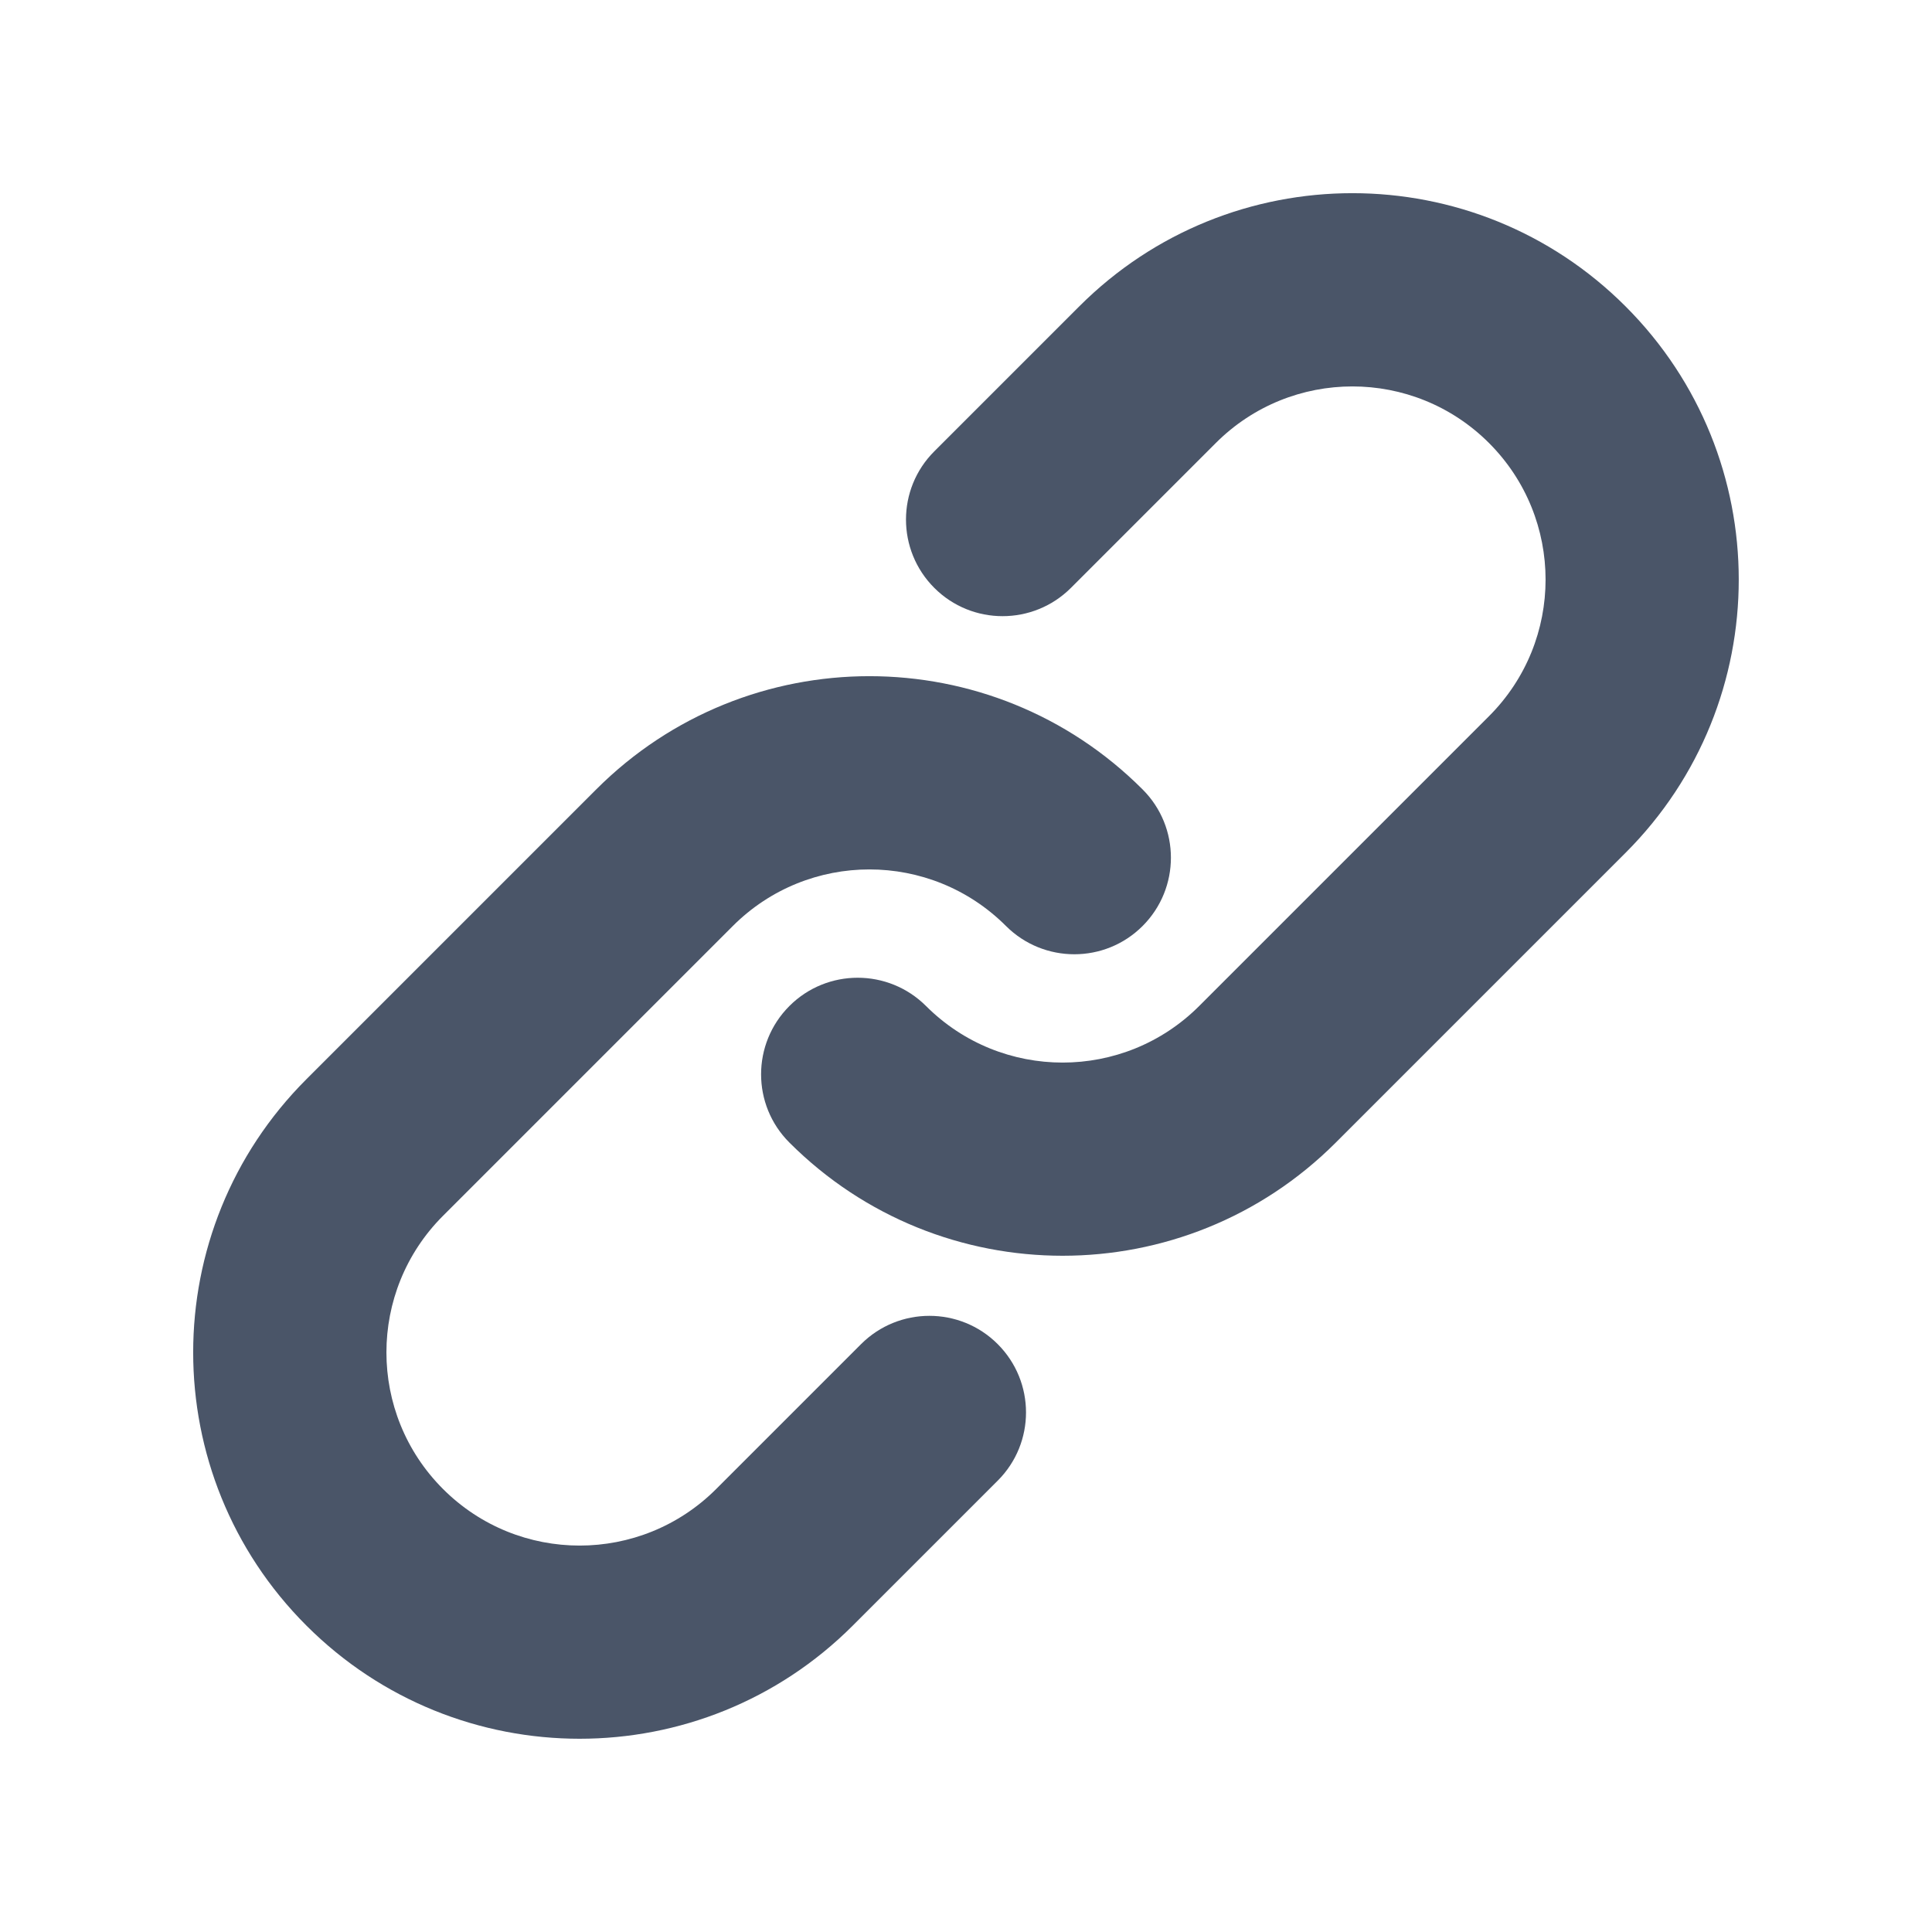
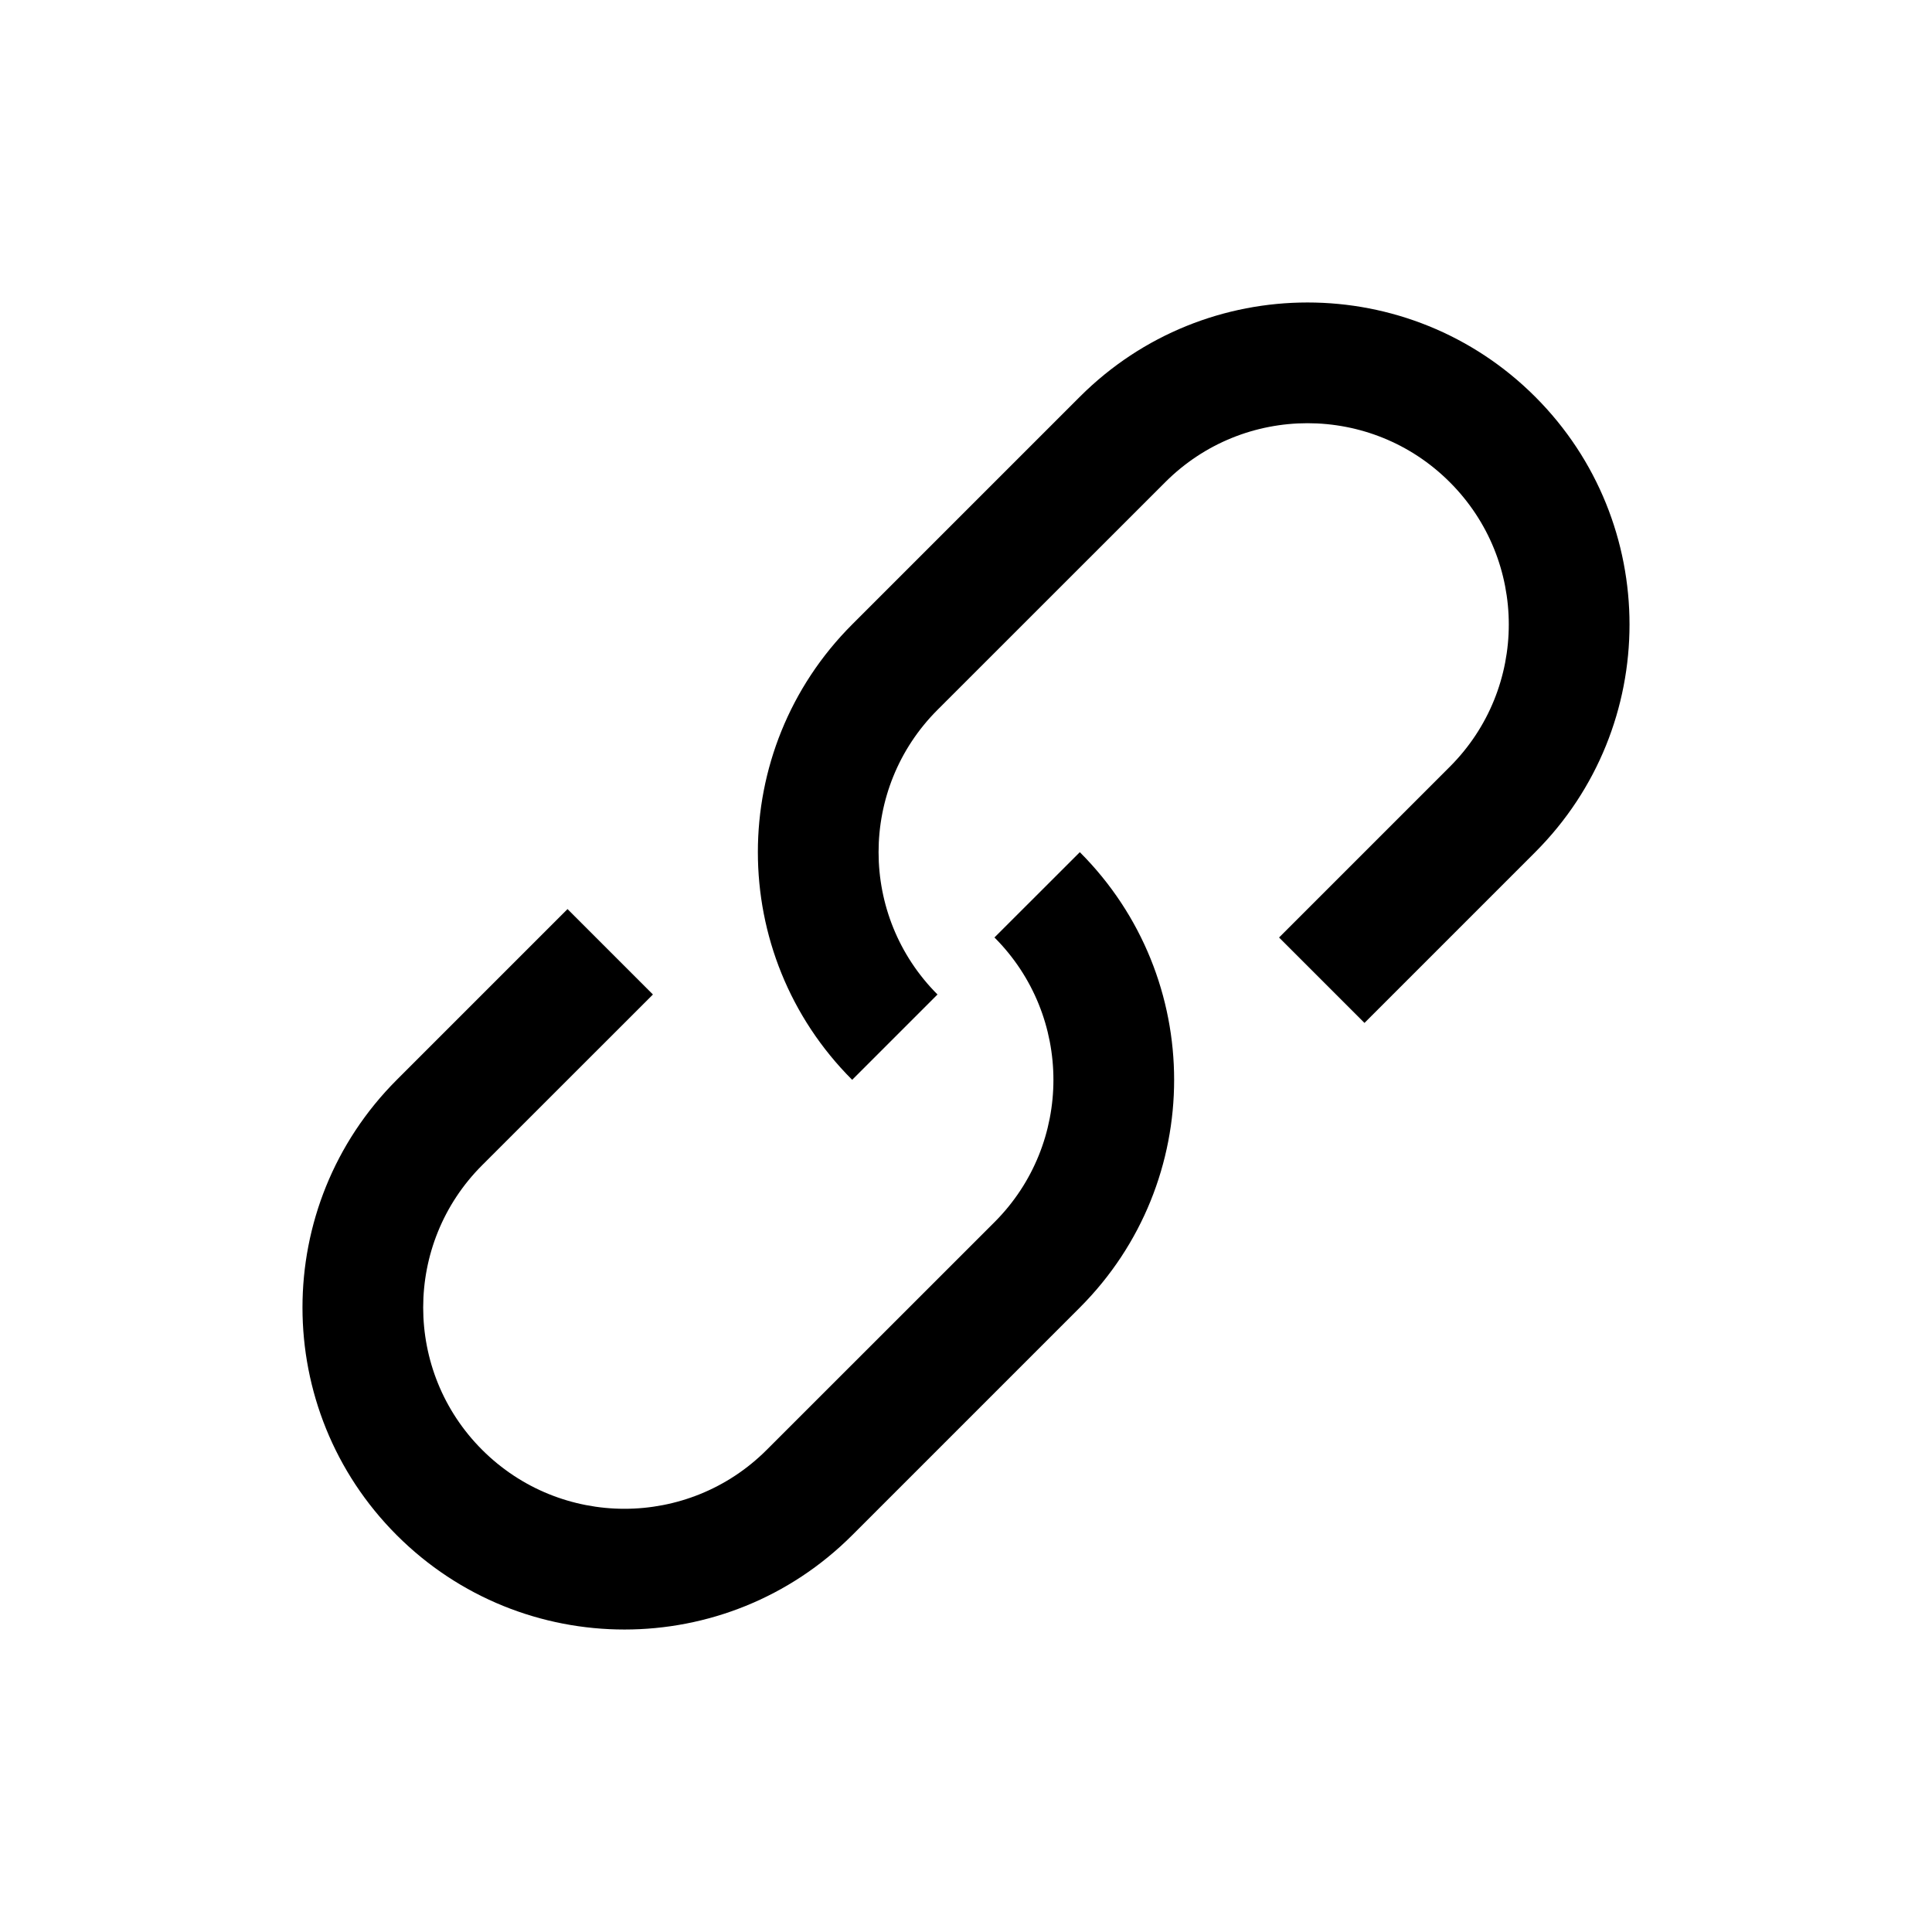
- <svg xmlns="http://www.w3.org/2000/svg" width="20" height="20" viewBox="0 0 20 20" fill="none">
-   <path fill-rule="evenodd" clip-rule="evenodd" d="M12.586 4.586C13.367 3.805 14.633 3.805 15.414 4.586C16.195 5.367 16.195 6.633 15.414 7.414L12.414 10.414C11.633 11.195 10.367 11.195 9.586 10.414C9.195 10.024 8.562 10.024 8.172 10.414C7.781 10.805 7.781 11.438 8.172 11.828C9.734 13.39 12.266 13.39 13.828 11.828L16.828 8.828C18.39 7.266 18.39 4.734 16.828 3.172C15.266 1.609 12.734 1.609 11.172 3.172L9.672 4.672C9.281 5.062 9.281 5.695 9.672 6.086C10.062 6.476 10.695 6.476 11.086 6.086L12.586 4.586ZM7.586 9.586C8.367 8.805 9.633 8.805 10.414 9.586C10.805 9.976 11.438 9.976 11.828 9.586C12.219 9.195 12.219 8.562 11.828 8.172C10.266 6.609 7.734 6.609 6.172 8.172L3.172 11.172C1.609 12.734 1.609 15.266 3.172 16.828C4.734 18.39 7.266 18.39 8.828 16.828L10.328 15.328C10.719 14.938 10.719 14.305 10.328 13.914C9.938 13.524 9.305 13.524 8.914 13.914L7.414 15.414C6.633 16.195 5.367 16.195 4.586 15.414C3.805 14.633 3.805 13.367 4.586 12.586L7.586 9.586Z" fill="#4A5568" />
+ <svg xmlns="http://www.w3.org/2000/svg" width="24" height="24" viewBox="0 0 24 24" fill="none">
+   <path fill-rule="evenodd" clip-rule="evenodd" d="M7.05 11.293L4.929 13.414C3.367 14.976 3.367 17.509 4.929 19.071C6.491 20.633 9.024 20.633 10.586 19.071L13.414 16.243C14.976 14.681 14.976 12.148 13.414 10.586C13.414 10.586 13.414 10.586 13.414 10.586L12.353 11.646C12.354 11.646 12.354 11.646 12.354 11.646C13.33 12.623 13.33 14.206 12.354 15.182L9.525 18.01C8.549 18.987 6.966 18.987 5.989 18.01C5.013 17.034 5.013 15.451 5.989 14.475L8.111 12.354L7.05 11.293Z" fill="black" />
+   <path fill-rule="evenodd" clip-rule="evenodd" d="M15.889 11.646L18.01 9.525C18.987 8.549 18.987 6.966 18.01 5.99C17.034 5.013 15.451 5.013 14.475 5.99L11.646 8.818C10.67 9.794 10.67 11.377 11.646 12.354L10.586 13.414C9.024 11.852 9.024 9.319 10.586 7.757L13.414 4.929C14.976 3.367 17.509 3.367 19.071 4.929C20.633 6.491 20.633 9.024 19.071 10.586L16.95 12.707L15.889 11.646Z" fill="black" />
</svg>
